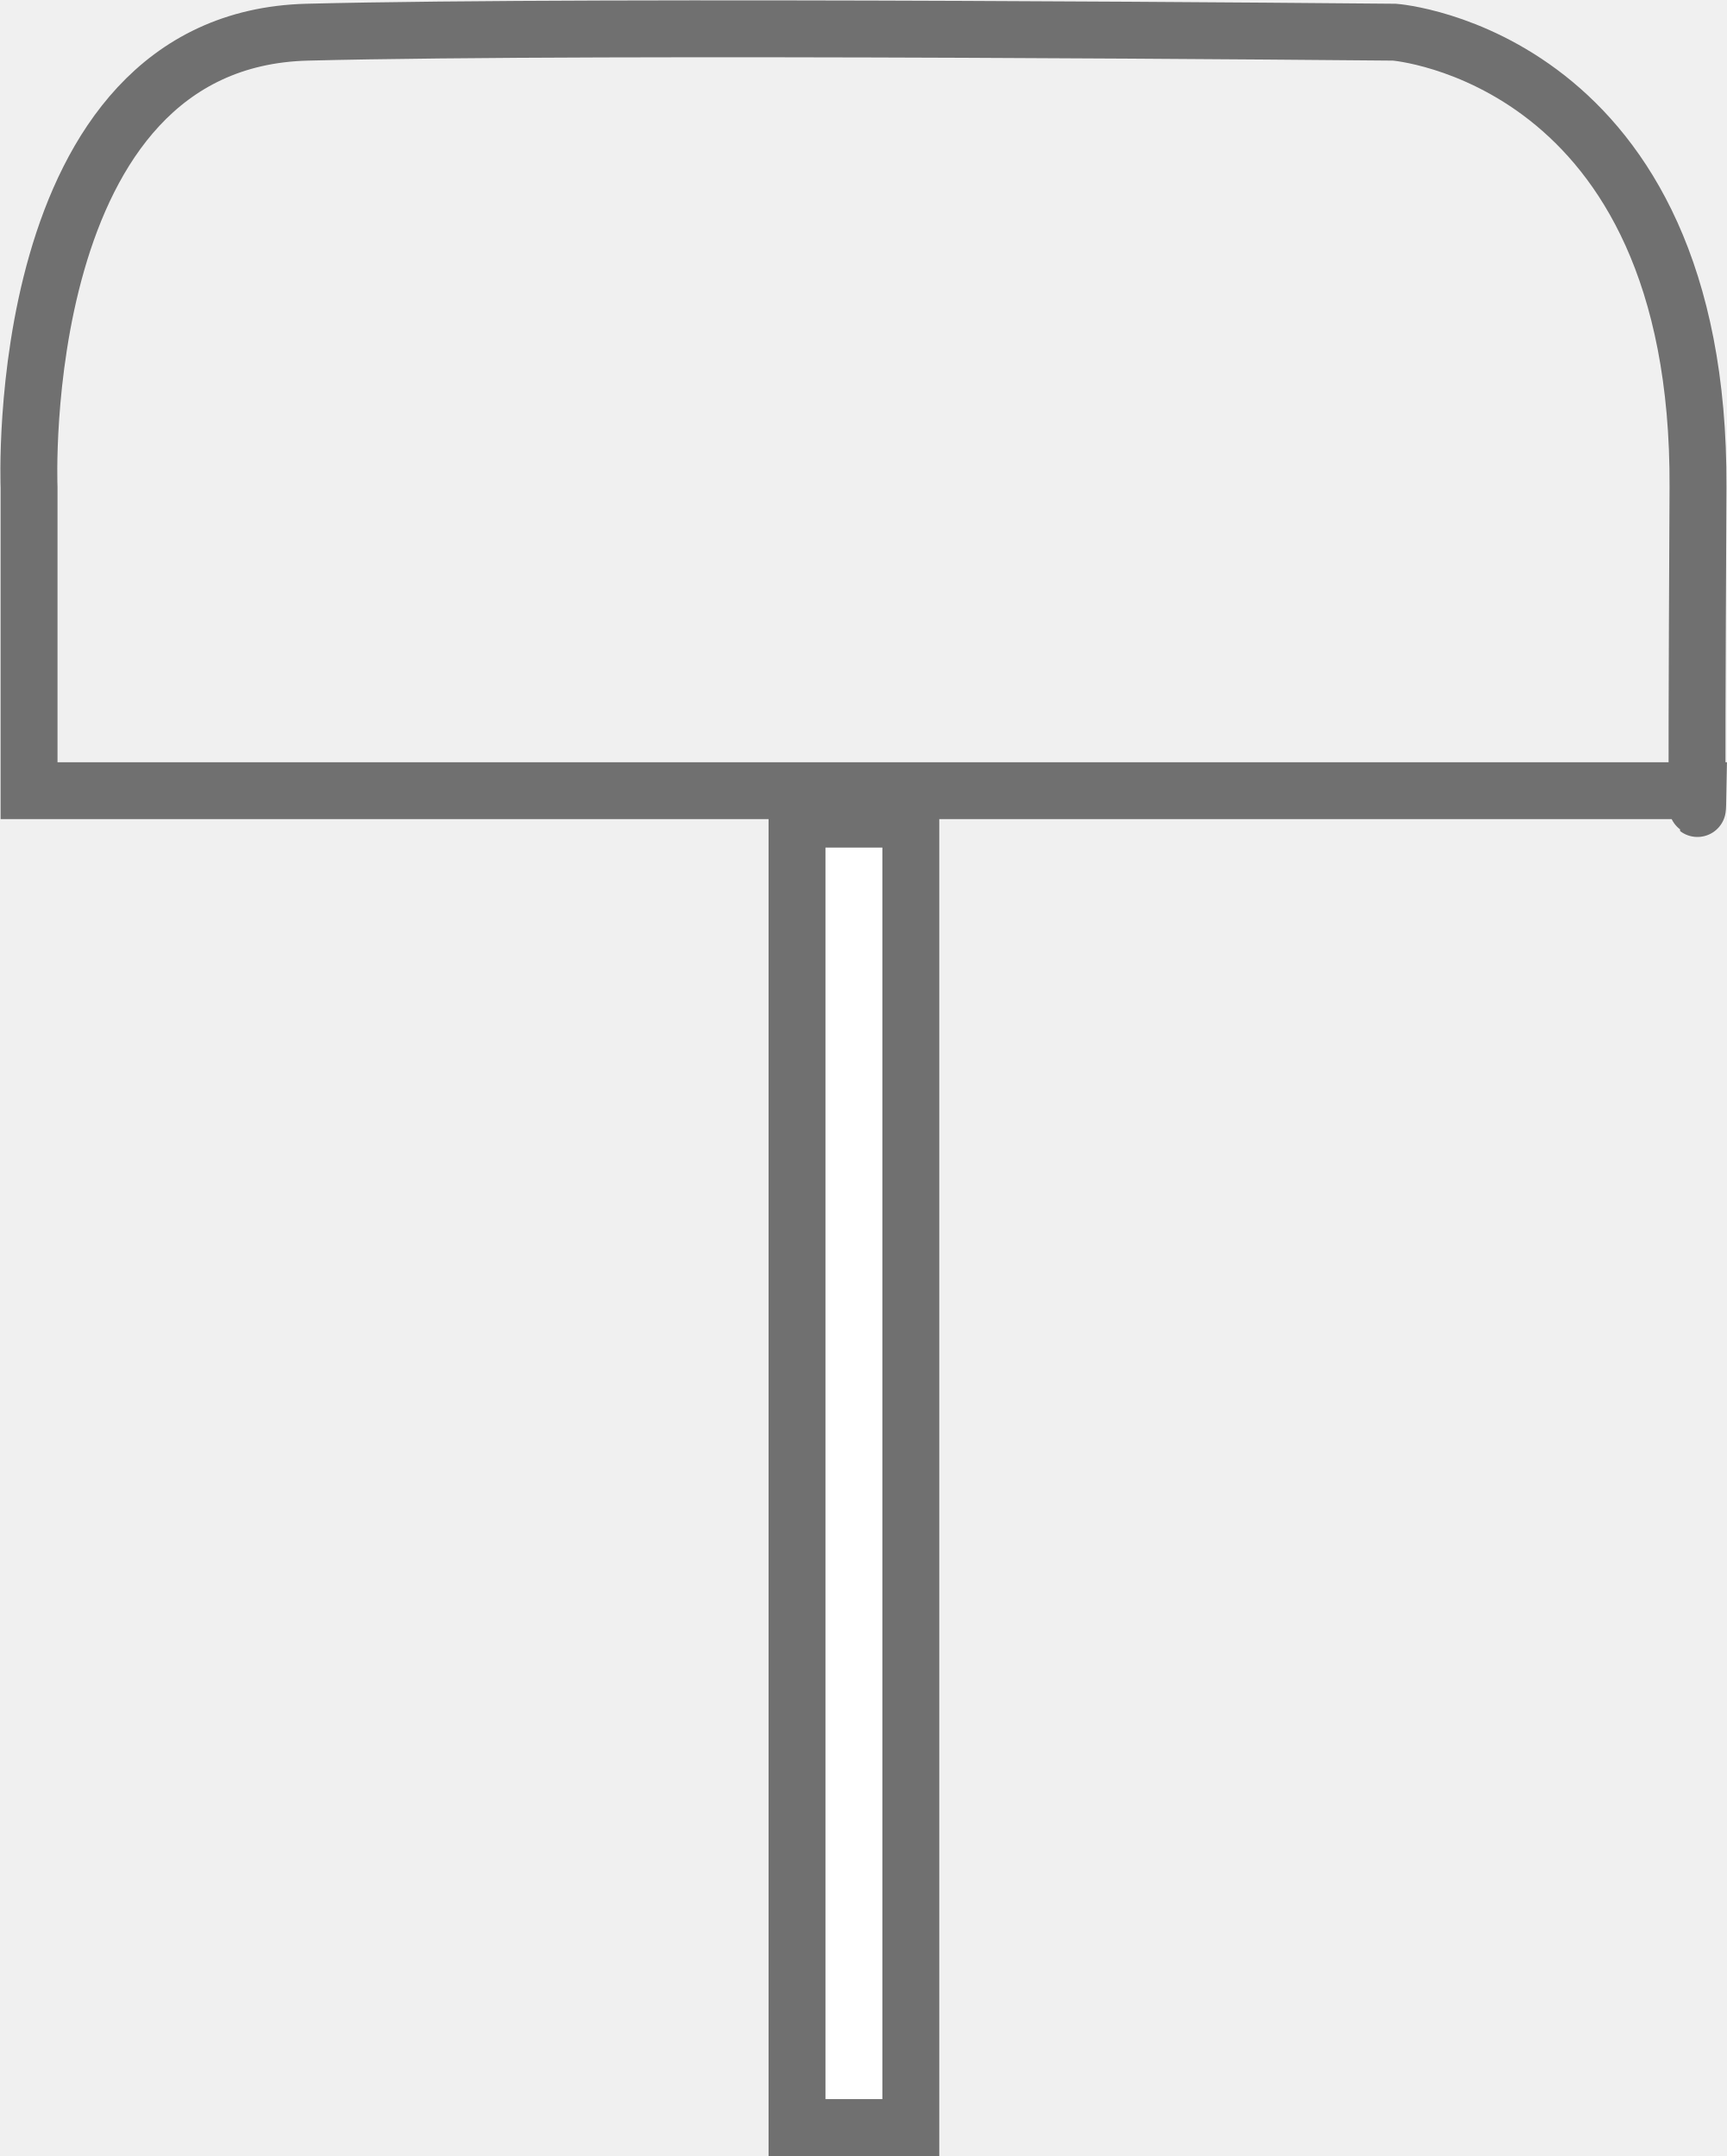
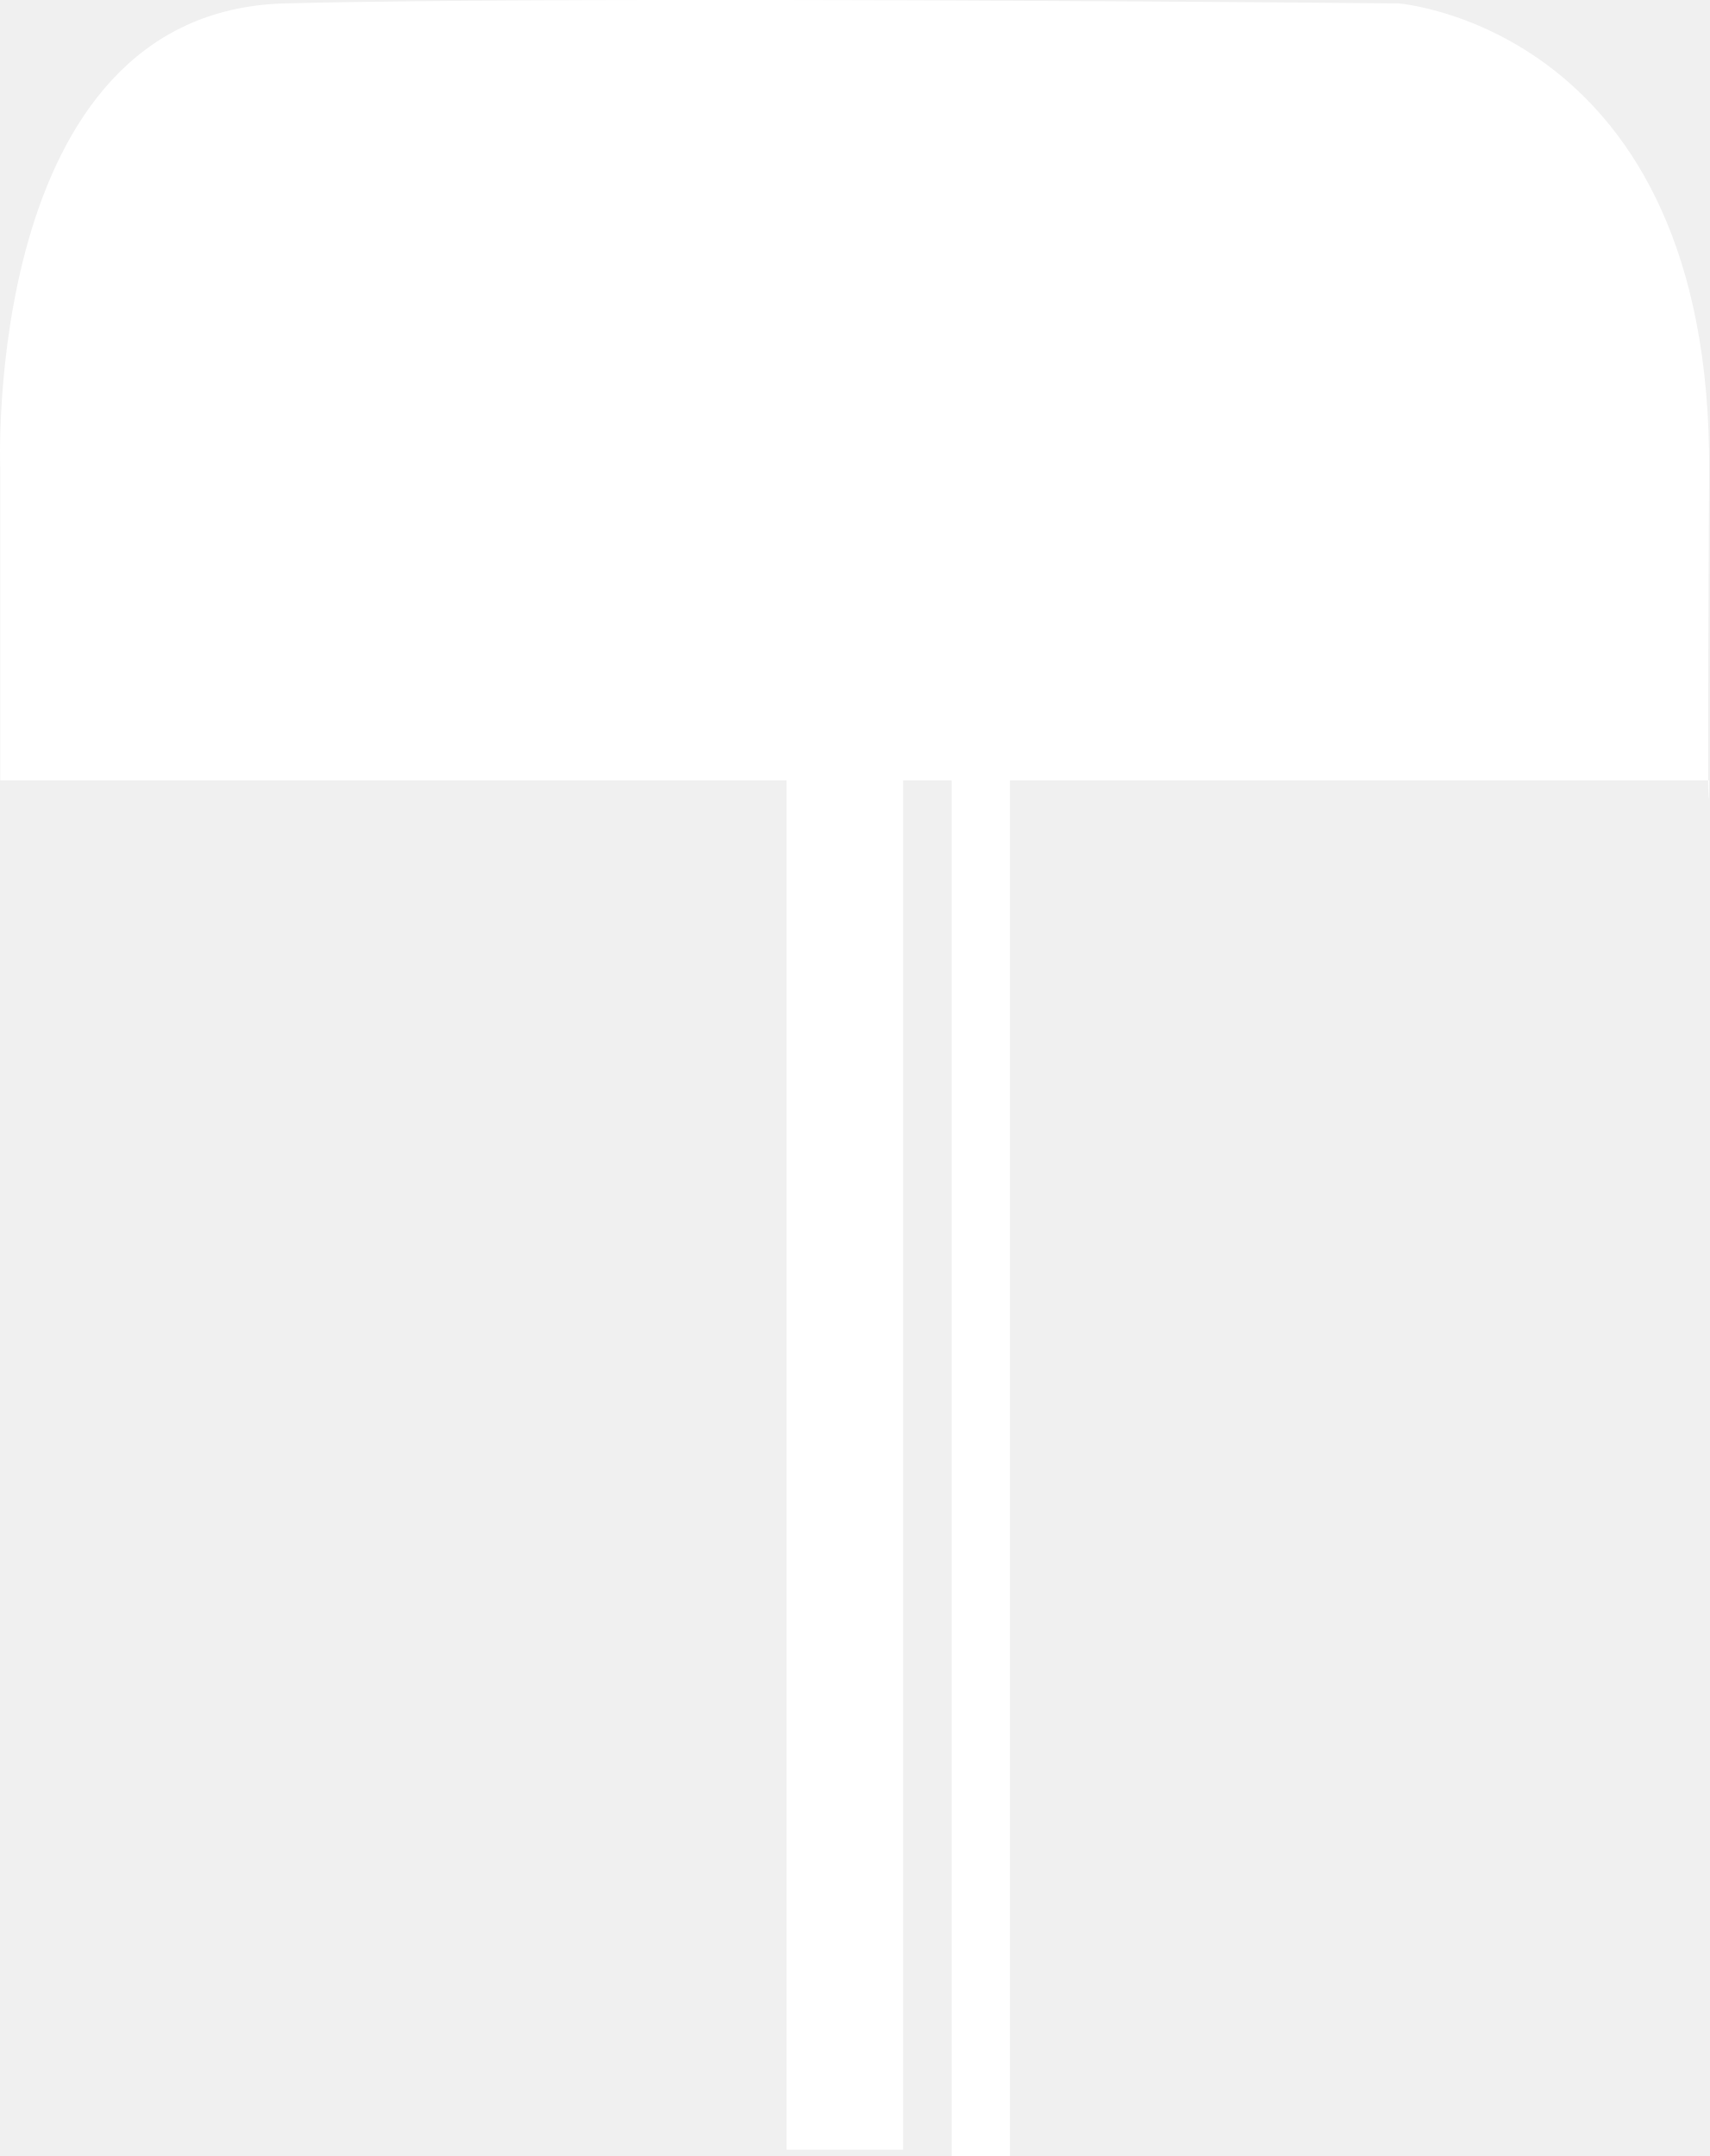
- <svg xmlns="http://www.w3.org/2000/svg" width="91.045" height="113.697" viewBox="0 0 91.045 113.697">
-   <defs>
-     <clipPath id="clip-path">
-       <rect width="91.045" height="113.697" fill="none" />
-     </clipPath>
-   </defs>
-   <g id="Letterbox" transform="translate(0 0)" clip-path="url(#clip-path)">
-     <g id="Rectangle_5" data-name="Rectangle 5" transform="translate(40.519 41.697)" fill="#fff" stroke="#707070" stroke-width="3">
-       <rect width="9" height="72" stroke="none" />
-       <rect x="1.5" y="1.5" width="6" height="69" fill="none" />
-     </g>
-     <path id="Path_7" data-name="Path 7" d="M2606,800V784s-.984-23.6,14.665-24,57.323,0,57.323,0,16.116,1.232,16,24,0,16,0,16Z" transform="translate(-2604.468 -758.303)" fill="none" stroke="#707070" stroke-width="3" />
-     <path id="Path_8" data-name="Path 8" d="M2638,784" transform="translate(-2612.481 -758.303)" fill="none" stroke="#707070" stroke-width="3" />
+ <svg xmlns="http://www.w3.org/2000/svg" width="88.001" height="111" viewBox="0 0 88.001 111">
+   <g id="letterbox" transform="translate(-624 -760)">
+     <path id="letterbox-2" data-name="letterbox" d="M-3939.5,110.675v-70.5h-40.487v-16s-.984-23.6,14.665-24,57.323,0,57.323,0,16.115,1.233,16,24c-.051,10.034-.057,14.331-.048,16H-3933.5v70.5Zm47.453-70.5h.048s-.016.941-.031.941S-3892.044,40.881-3892.048,40.175Z" transform="translate(4604 760)" fill="#fff" />
+     <rect id="Rectangle_21" data-name="Rectangle 21" width="3" height="72" transform="translate(673 799)" fill="#fff" />
  </g>
</svg>
